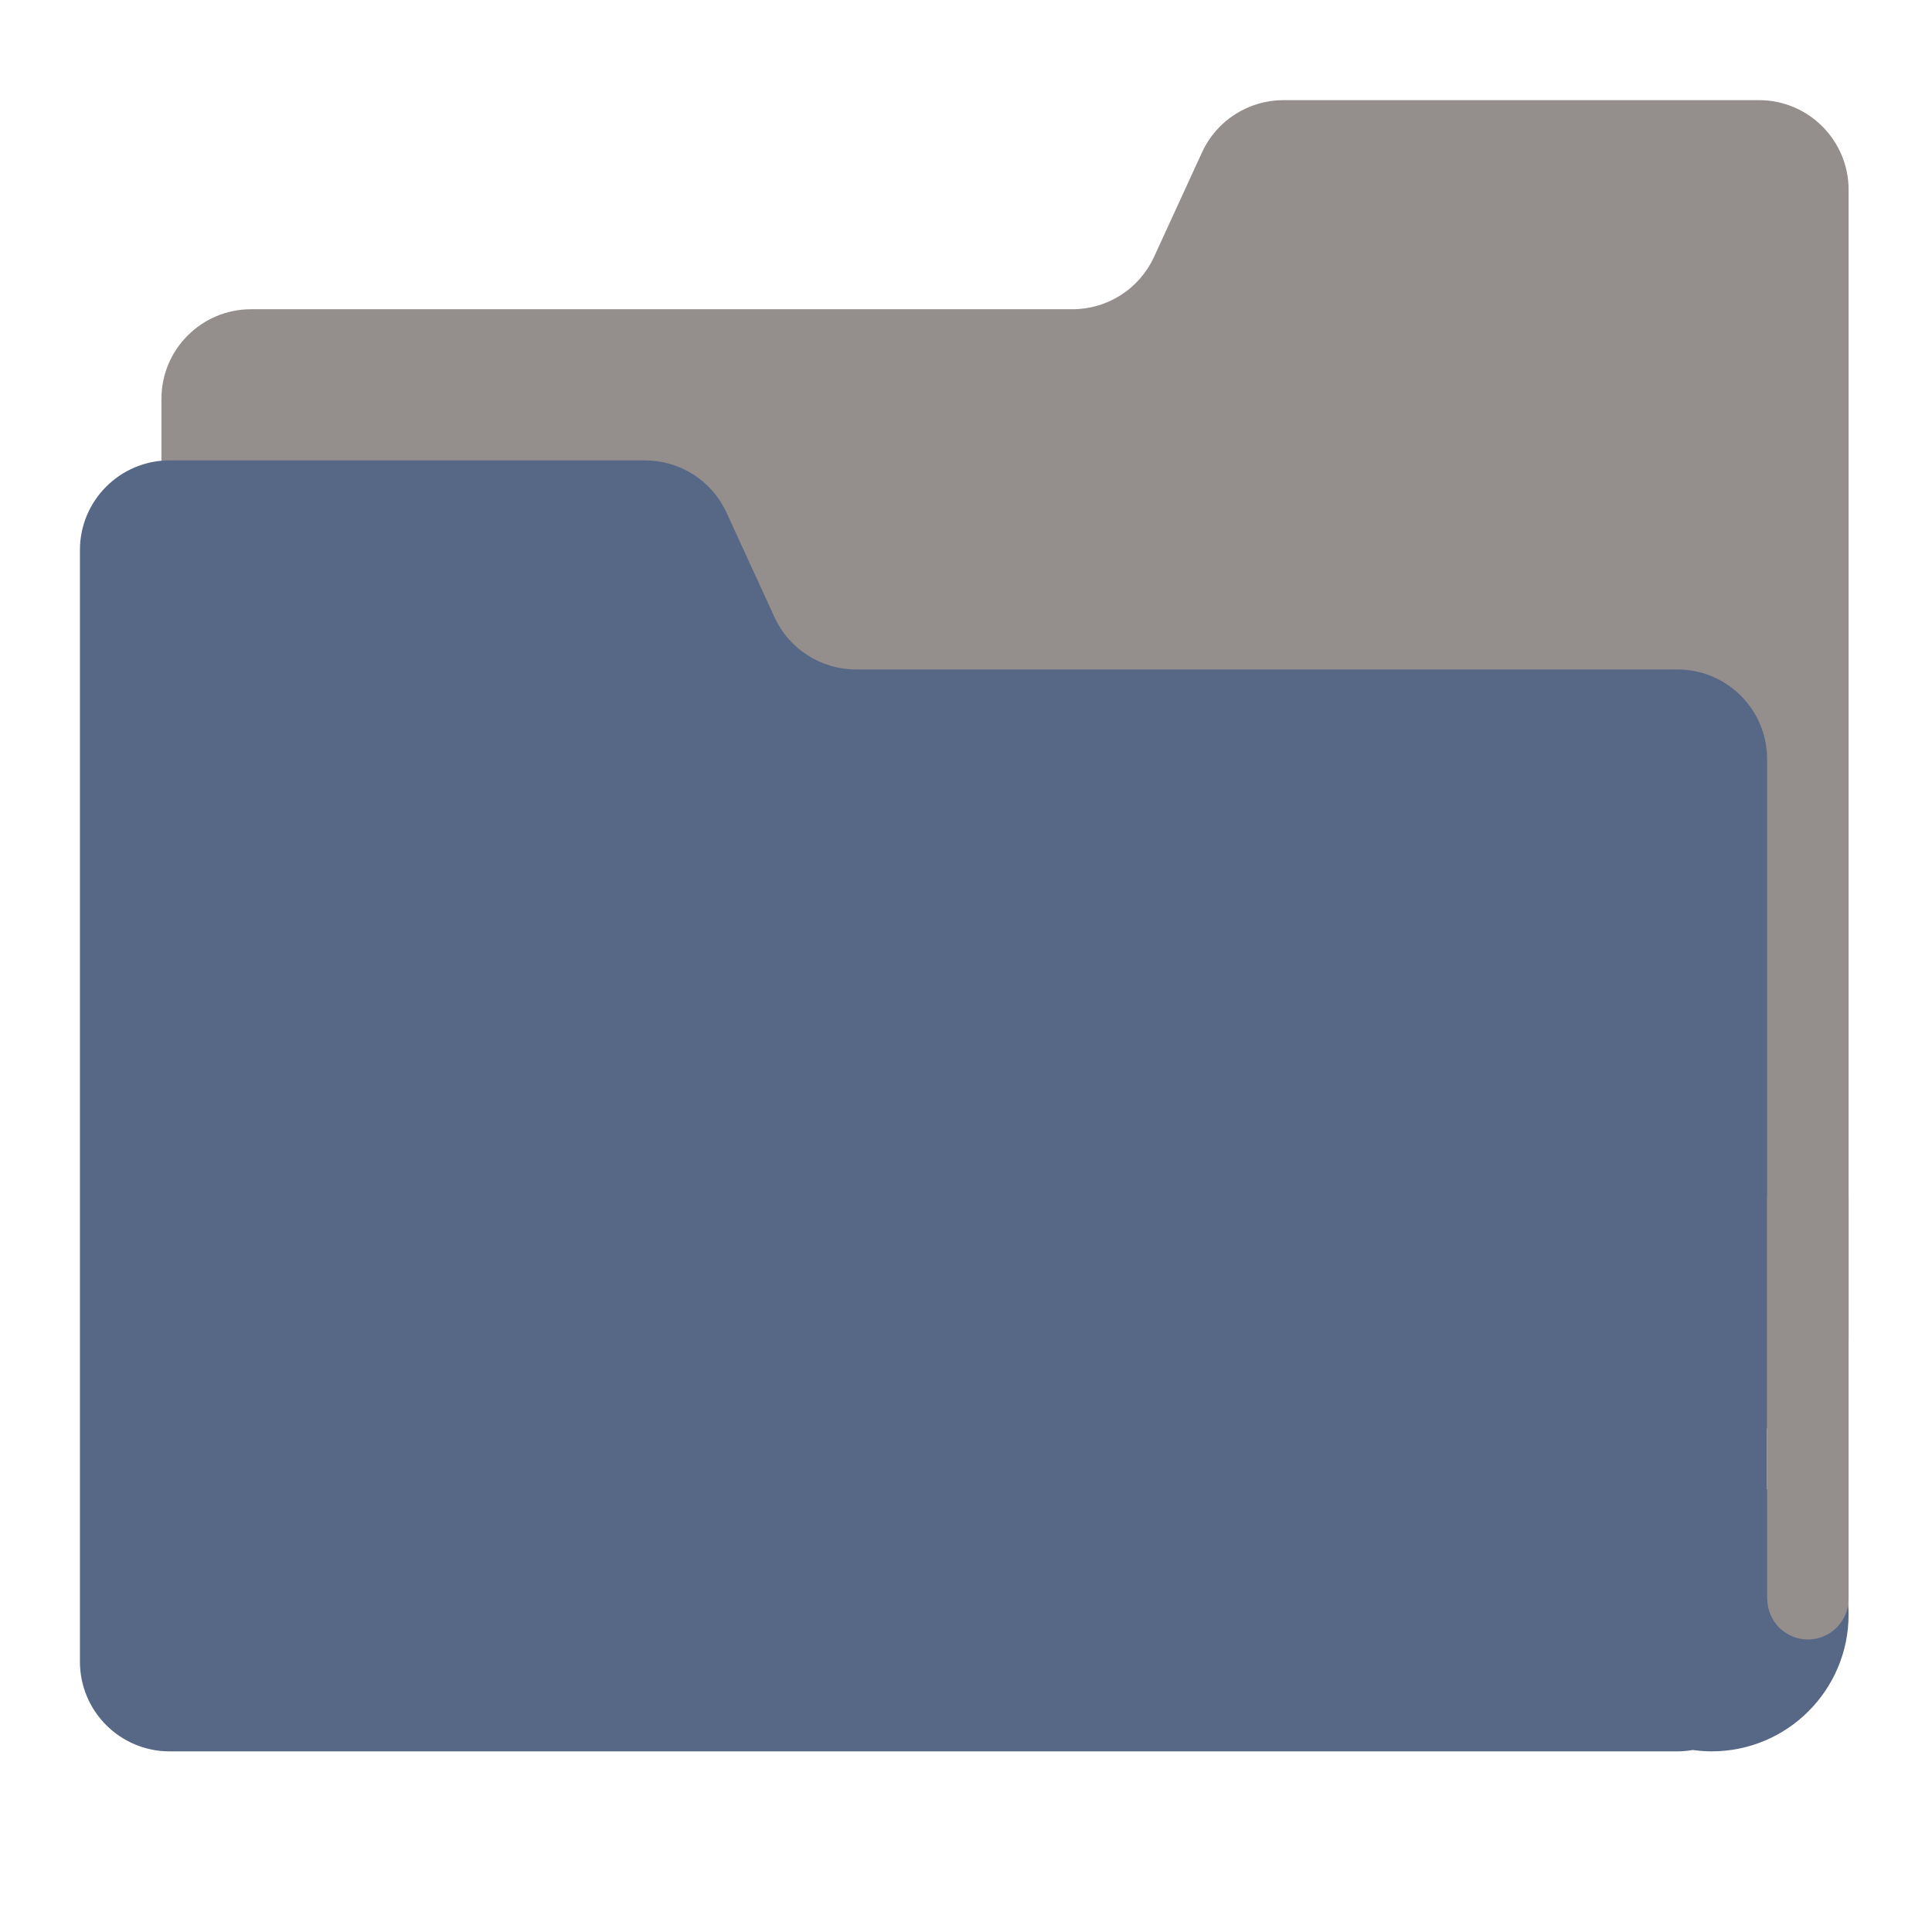
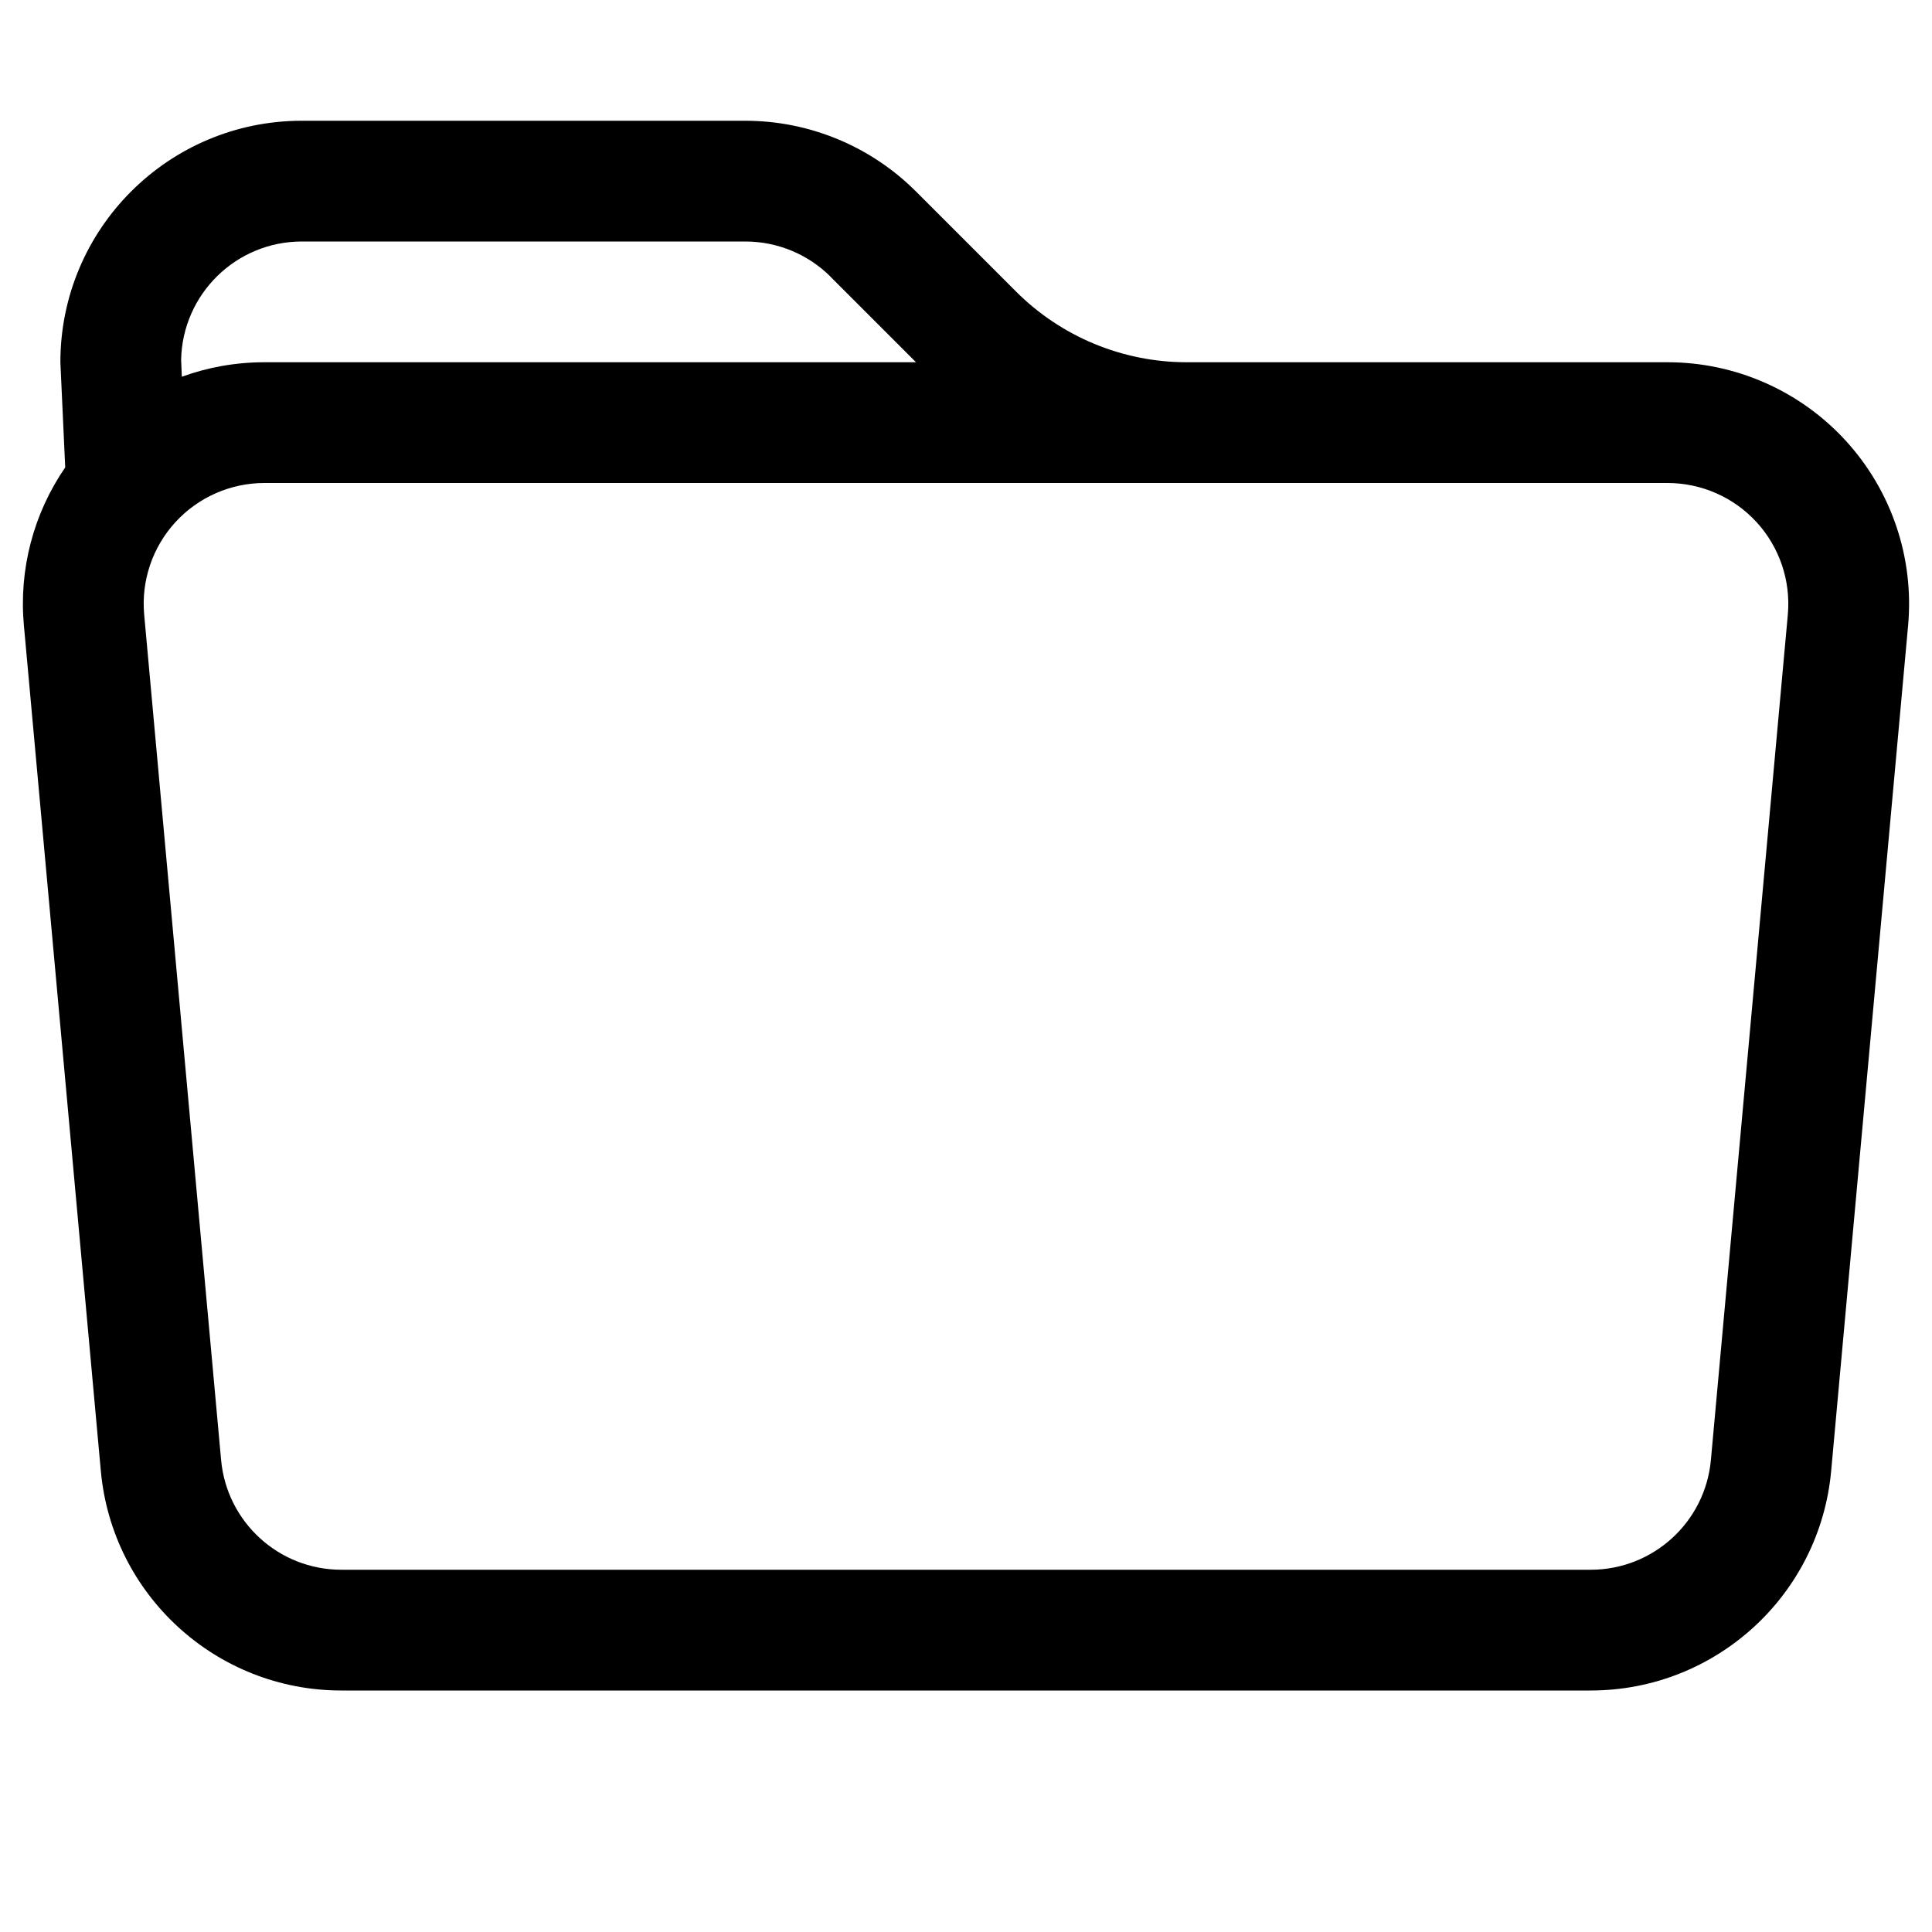
- <svg xmlns="http://www.w3.org/2000/svg" width="48" height="48" viewBox="0 0 48 48" fill="none">
-   <path d="M29.863 3.787L28.671 6.384C28.493 6.771 28.208 7.1 27.849 7.33C27.49 7.56 27.073 7.683 26.646 7.683H6.238C5.008 7.683 4.011 8.68 4.011 9.91V33.272C4.011 34.502 5.008 35.5 6.238 35.5H43.7C44.931 35.5 45.928 34.502 45.928 33.272V4.716C45.928 3.486 44.931 2.488 43.7 2.488H31.887C31.461 2.488 31.043 2.611 30.684 2.841C30.326 3.071 30.04 3.399 29.863 3.787Z" fill="#948E8C" />
-   <path d="M43.903 36.999V18.86C43.903 17.63 42.906 16.633 41.675 16.633H21.267C20.841 16.633 20.423 16.51 20.064 16.28C19.705 16.05 19.42 15.722 19.242 15.334L18.051 12.737C17.873 12.349 17.588 12.021 17.229 11.791C16.87 11.561 16.453 11.438 16.026 11.438H4.213C2.983 11.438 1.986 12.436 1.986 13.666V41.284C1.986 42.514 2.983 43.512 4.213 43.512H41.675C41.805 43.512 41.932 43.5 42.056 43.478C42.21 43.5 42.367 43.512 42.526 43.512C44.405 43.512 45.928 41.989 45.928 40.11C45.928 38.721 45.096 37.528 43.903 36.999Z" fill="#566885" />
-   <path d="M43.903 29.751V39.723H43.907C43.907 40.281 44.359 40.733 44.917 40.733C45.475 40.733 45.928 40.281 45.928 39.723V29.751H43.903Z" fill="#948E8C" />
+ <svg xmlns="http://www.w3.org/2000/svg" width="16" height="16" fill="currentColor" class="bi bi-folder" viewBox="0 0 16 16">
+   <path d="M.54 3.87.5 3a2 2 0 0 1 2-2h3.672a2 2 0 0 1 1.414.586l.828.828A2 2 0 0 0 9.828 3h3.982a2 2 0 0 1 1.992 2.181l-.637 7A2 2 0 0 1 13.174 14H2.826a2 2 0 0 1-1.991-1.819l-.637-7a1.99 1.99 0 0 1 .342-1.31zM2.19 4a1 1 0 0 0-.996 1.09l.637 7a1 1 0 0 0 .995.91h10.348a1 1 0 0 0 .995-.91l.637-7A1 1 0 0 0 13.81 4H2.19zm4.69-1.707A1 1 0 0 0 6.172 2H2.5a1 1 0 0 0-1 .981l.006.139C1.72 3.042 1.95 3 2.19 3h5.396l-.707-.707z" />
</svg>
